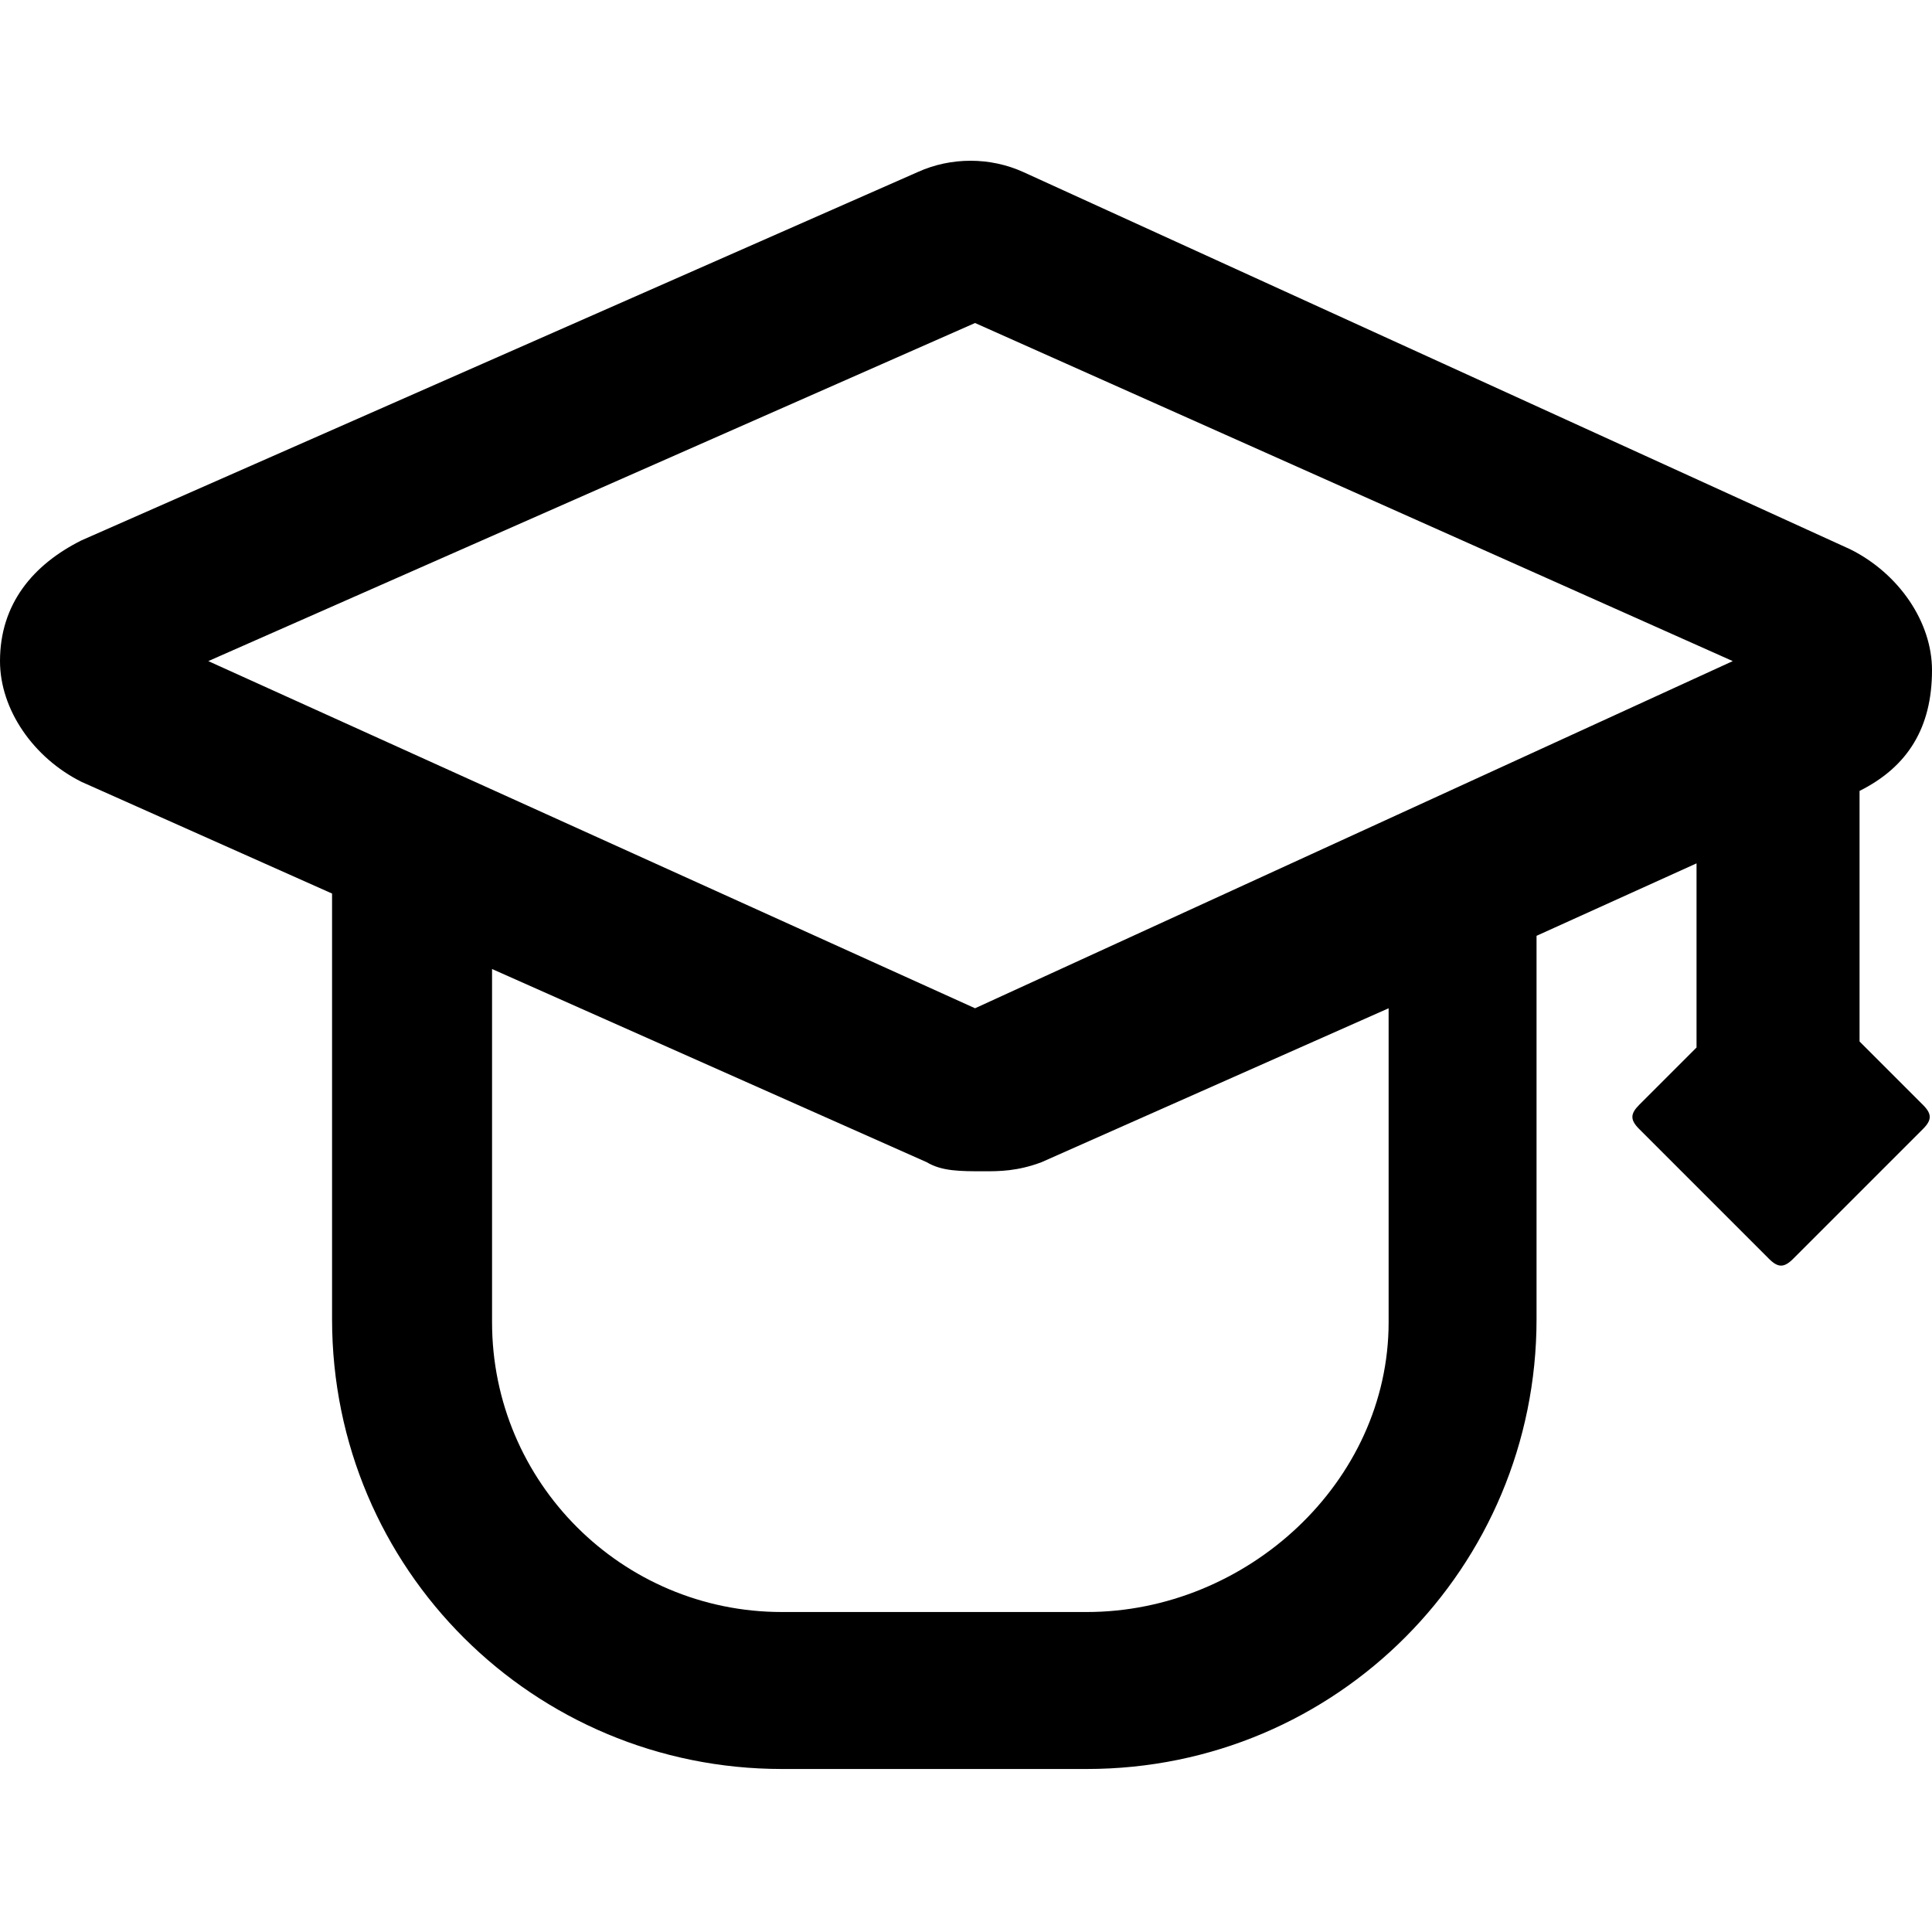
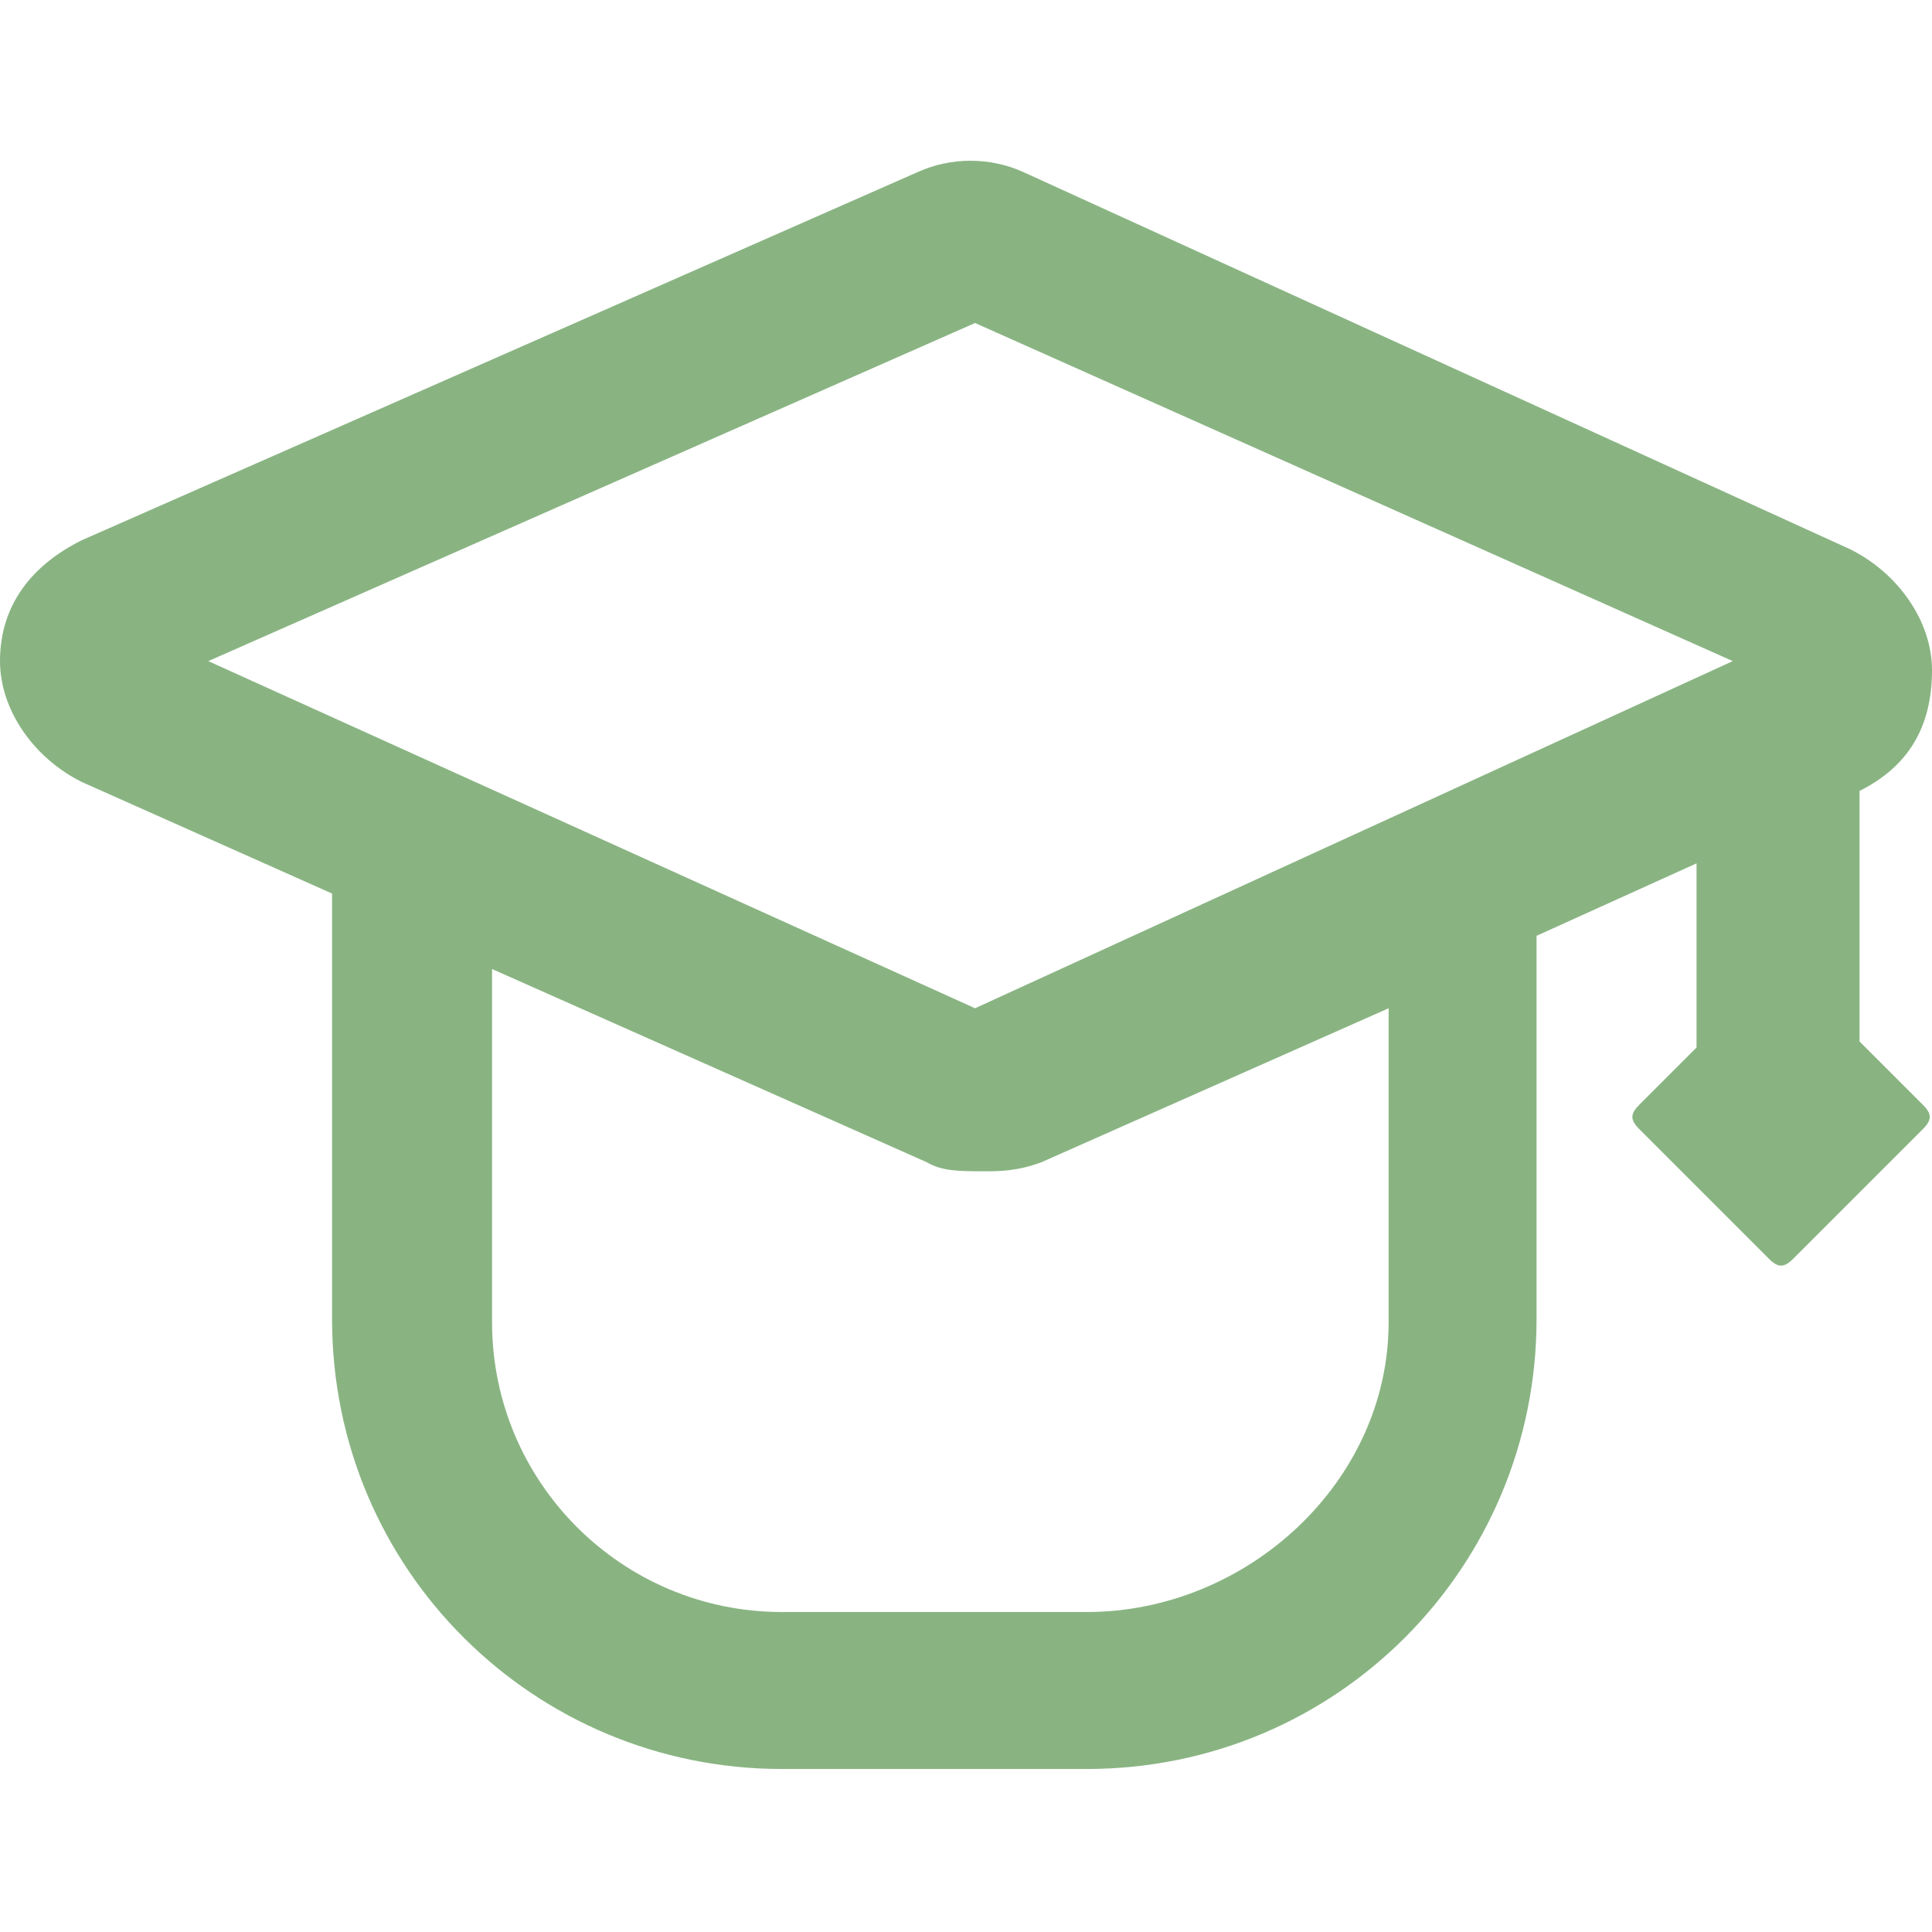
- <svg xmlns="http://www.w3.org/2000/svg" version="1.1" id="Layer_2_1_" x="0px" y="0px" viewBox="0 0 64 64" style="enable-background:new 0 0 64 64;" xml:space="preserve">
+ <svg xmlns="http://www.w3.org/2000/svg" fill="#89b482" version="1.1" id="Layer_2_1_" x="0px" y="0px" viewBox="0 0 64 64" style="enable-background:new 0 0 64 64;" xml:space="preserve">
  <g>
    <path d="M61.6,34.5v-8.3c1.6-0.8,2.4-2.1,2.4-4c0-1.6-1.1-3.2-2.7-4L33.9,5.7c-1.1-0.5-2.4-0.5-3.5,0L2.7,17.9   C1.1,18.7,0,20,0,21.9c0,1.6,1.1,3.2,2.7,4l8.3,3.7v14.1c0,8.3,6.7,14.9,14.9,14.9H36c8.3,0,14.9-6.7,14.9-14.9V31l5.3-2.4v6.1   l-1.9,1.9c-0.3,0.3-0.3,0.5,0,0.8l4.3,4.3c0.3,0.3,0.5,0.3,0.8,0l4.3-4.3c0.3-0.3,0.3-0.5,0-0.8L61.6,34.5z M32.3,10.7l25.1,11.2   L32.3,33.4L6.9,21.9L32.3,10.7z M46,43.8c0,5.3-4.7,9.6-10,9.6H25.9c-5.3,0-9.6-4.3-9.6-9.6V32.1l14.4,6.4c0.5,0.3,1.1,0.3,1.9,0.3   c0.5,0,1.1,0,1.9-0.3L46,33.4V43.8C46,43.8,46,43.8,46,43.8z" />
  </g>
</svg>
